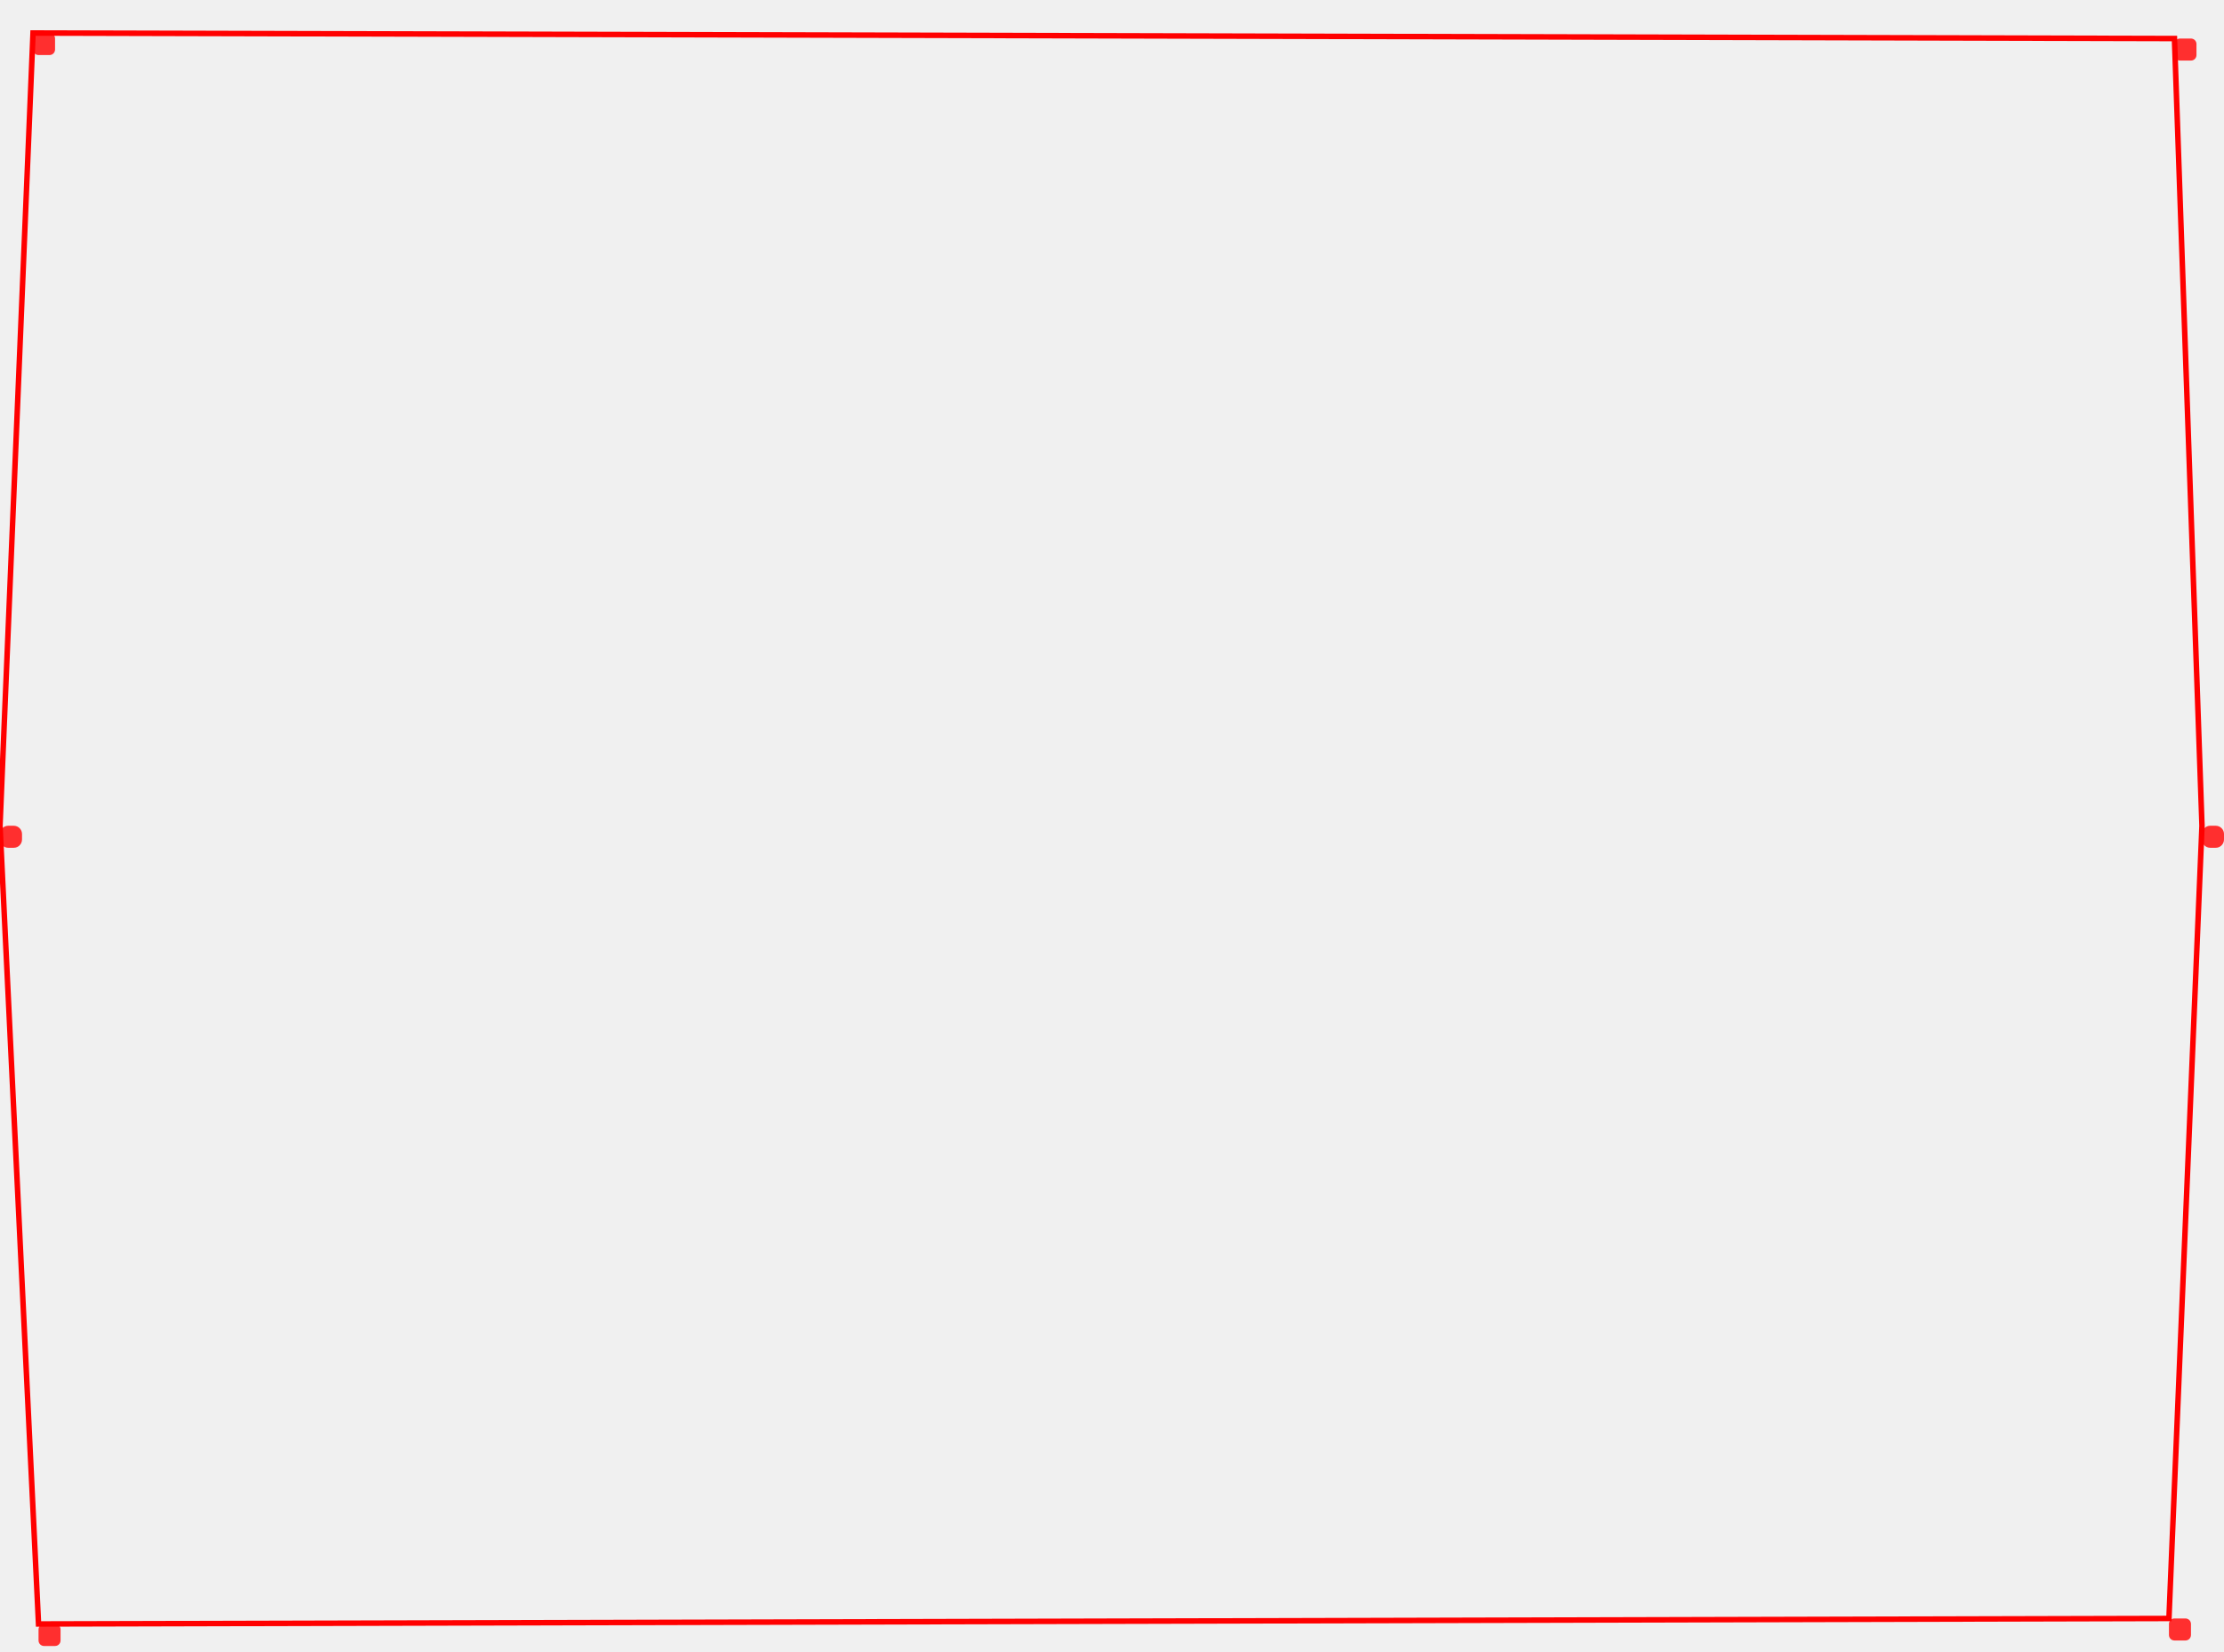
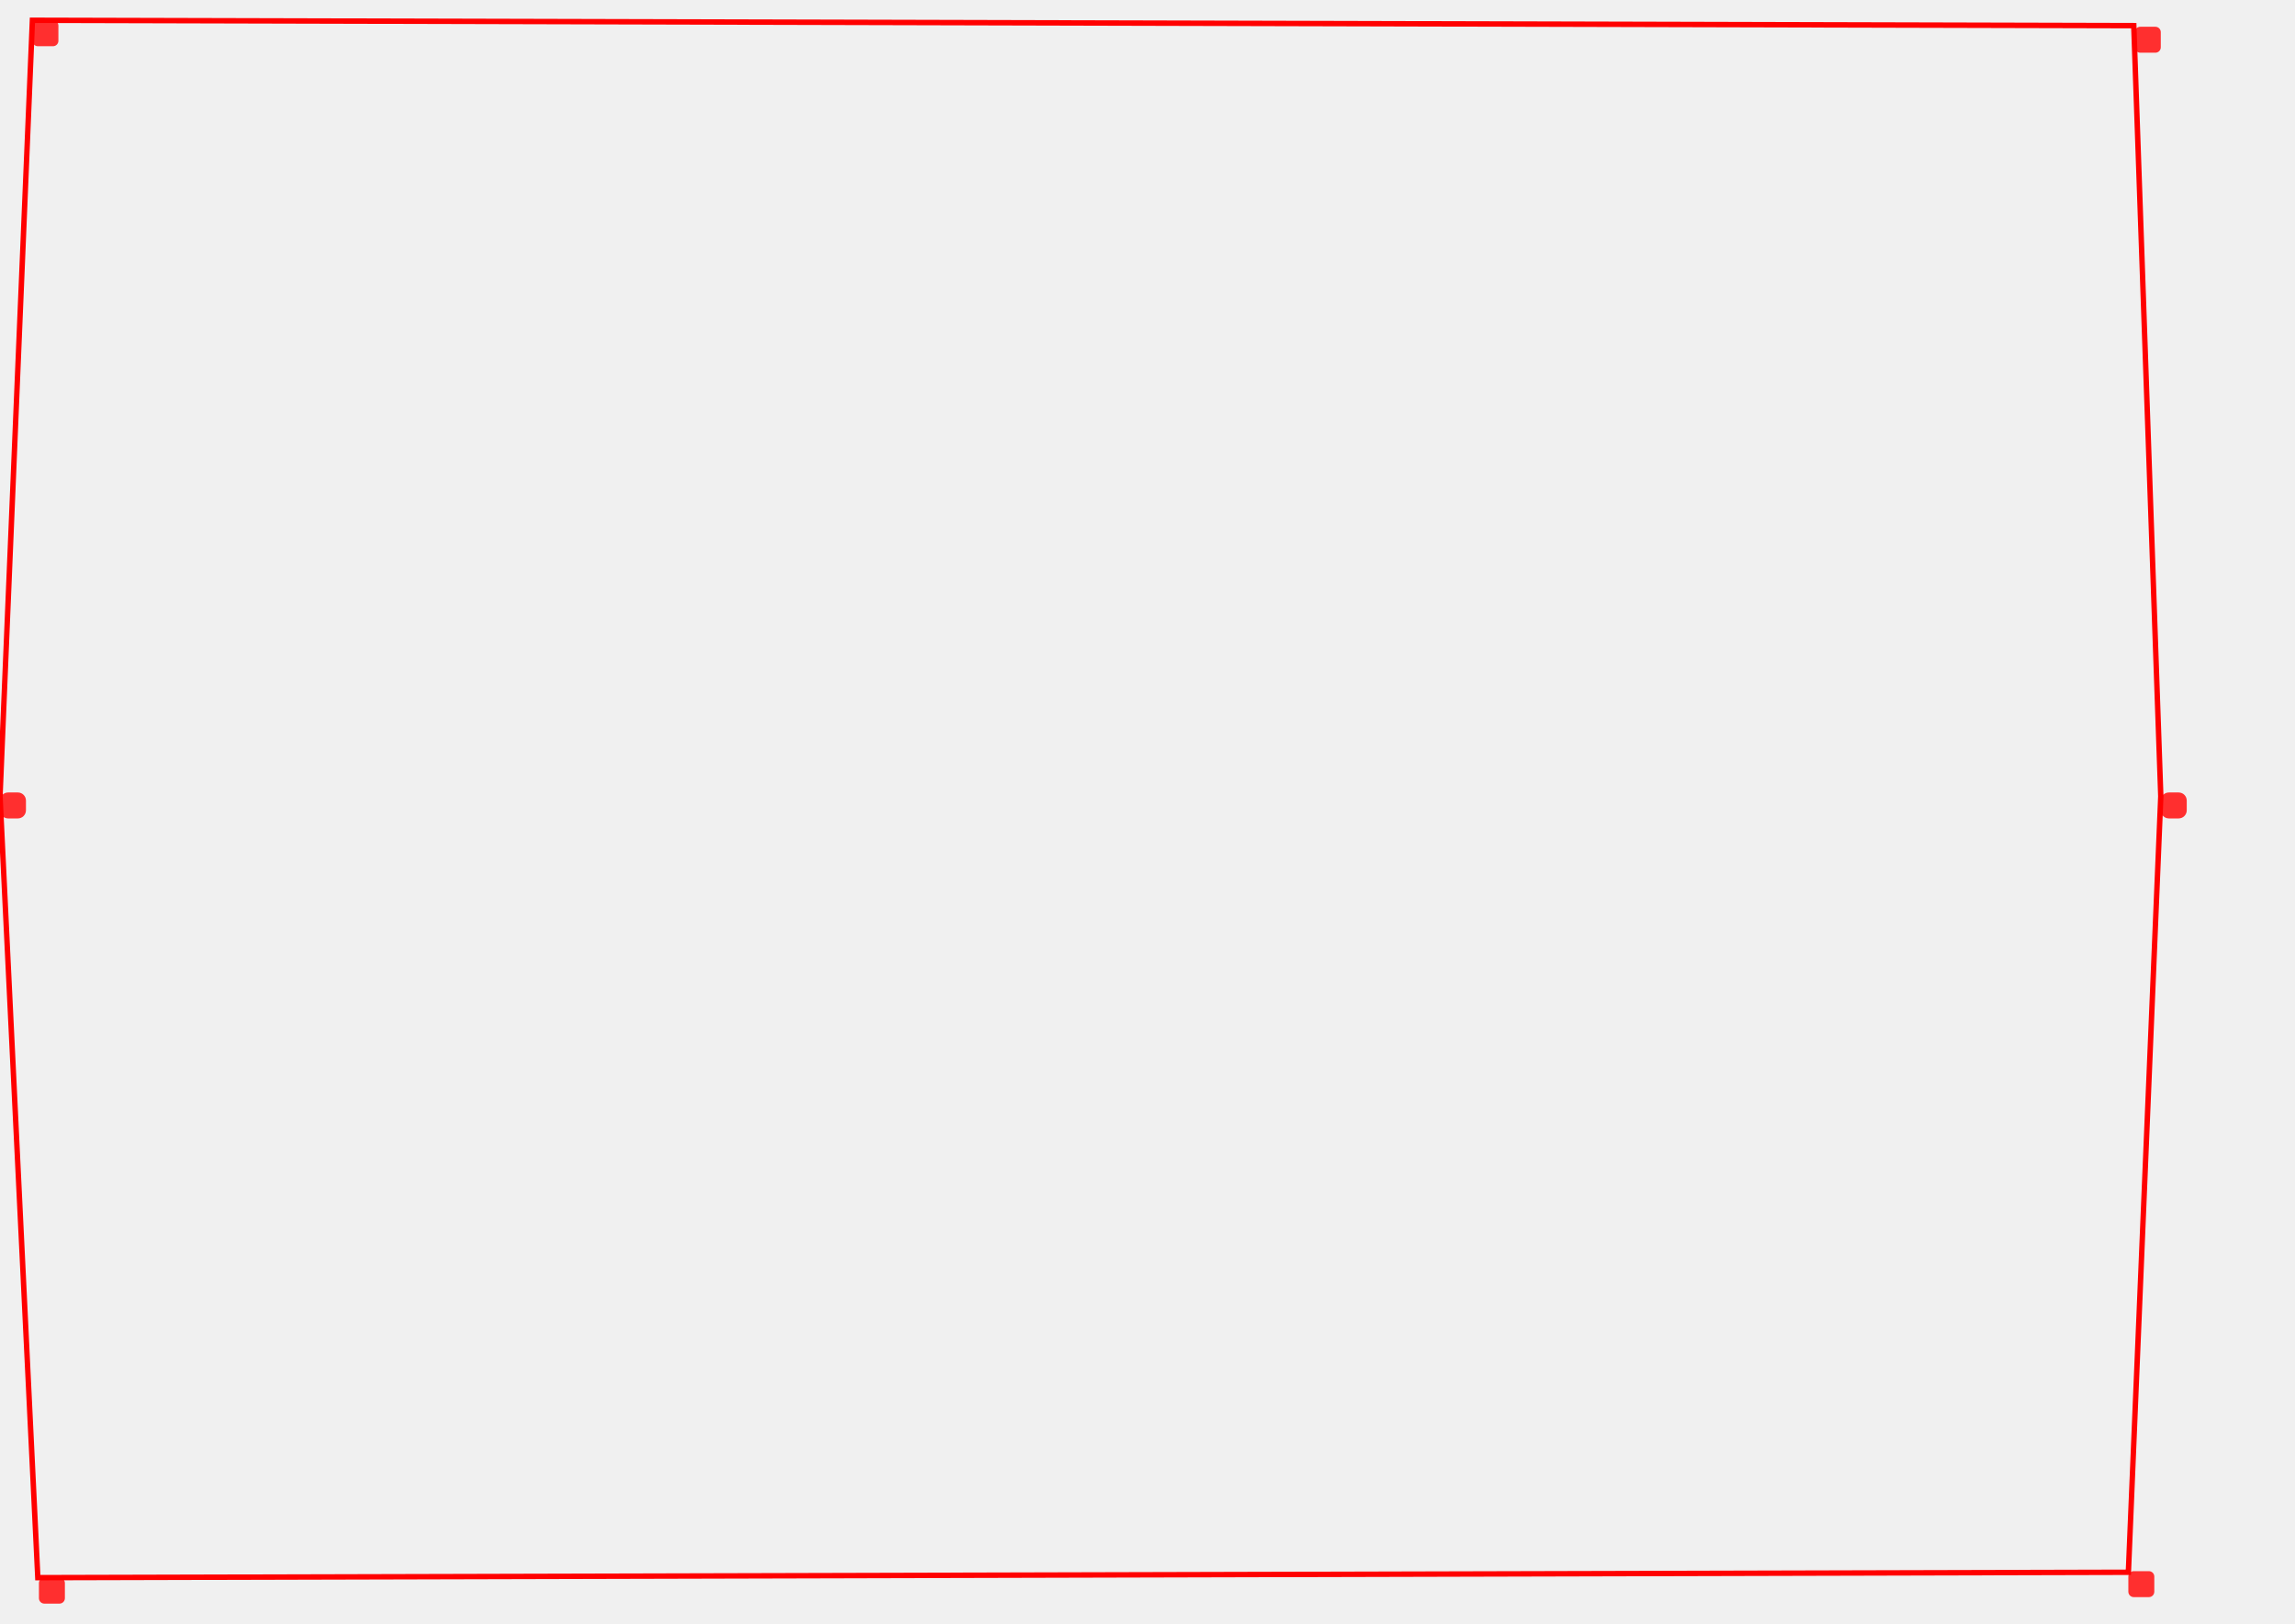
- <svg xmlns="http://www.w3.org/2000/svg" width="404" height="300" viewBox="0 0 404 300" fill="none">
+ <svg xmlns="http://www.w3.org/2000/svg" width="424" height="300" viewBox="0 0 424 300" fill="none">
  <g id="house1ShadowBase" clip-path="url(#clip0_1700_955)">
    <g id="Group 148">
-       <rect id="Rectangle 2190" x="6" y="6" width="4" height="4" rx="1" fill="#FF2F2F" />
-       <rect id="Rectangle 2191" x="395" y="7" width="4" height="4" rx="1" fill="#FF2F2F" />
-       <rect id="Rectangle 2192" x="394" y="294" width="4" height="4" rx="1" fill="#FF2F2F" />
-       <rect id="Rectangle 2193" x="7" y="295" width="4" height="4" rx="1" fill="#FF2F2F" />
-       <rect id="Rectangle 2194" y="150" width="4" height="4" rx="1.5" fill="#FF2F2F" />
-       <rect id="Rectangle 2195" x="400" y="150" width="4" height="4" rx="1.5" fill="#FF2F2F" />
-       <path id="Vector 1038" d="M395 7L6 6L0 150L7 295L394 294L400 150L395 7Z" stroke="#FF0000" />
+       <rect id="Rectangle 2190" x="5.994" y="3.745" width="4.795" height="4.795" rx="1" fill="#FF2F2F" />
+       <rect id="Rectangle 2191" x="394.409" y="4.944" width="4.795" height="4.795" rx="1" fill="#FF2F2F" />
+       <rect id="Rectangle 2192" x="393.211" y="290.261" width="4.795" height="4.795" rx="1" fill="#FF2F2F" />
+       <rect id="Rectangle 2193" x="7.193" y="291.46" width="4.795" height="4.795" rx="1" fill="#FF2F2F" />
+       <rect id="Rectangle 2194" y="146.404" width="4.795" height="4.795" rx="1.5" fill="#FF2F2F" />
+       <rect id="Rectangle 2195" x="399.205" y="146.404" width="4.795" height="4.795" rx="1.5" fill="#FF2F2F" />
+       <path id="Vector 1038" d="M394.215 4.74L5.988 3.745L0 147.105L6.986 291.46L393.217 290.464L399.205 147.105L394.215 4.74Z" stroke="#FF0000" />
    </g>
  </g>
  <defs>
    <clipPath id="clip0_1700_955">
-       <rect width="404" height="300" fill="white" />
+       <rect width="424" height="300" fill="white" />
    </clipPath>
  </defs>
</svg>
